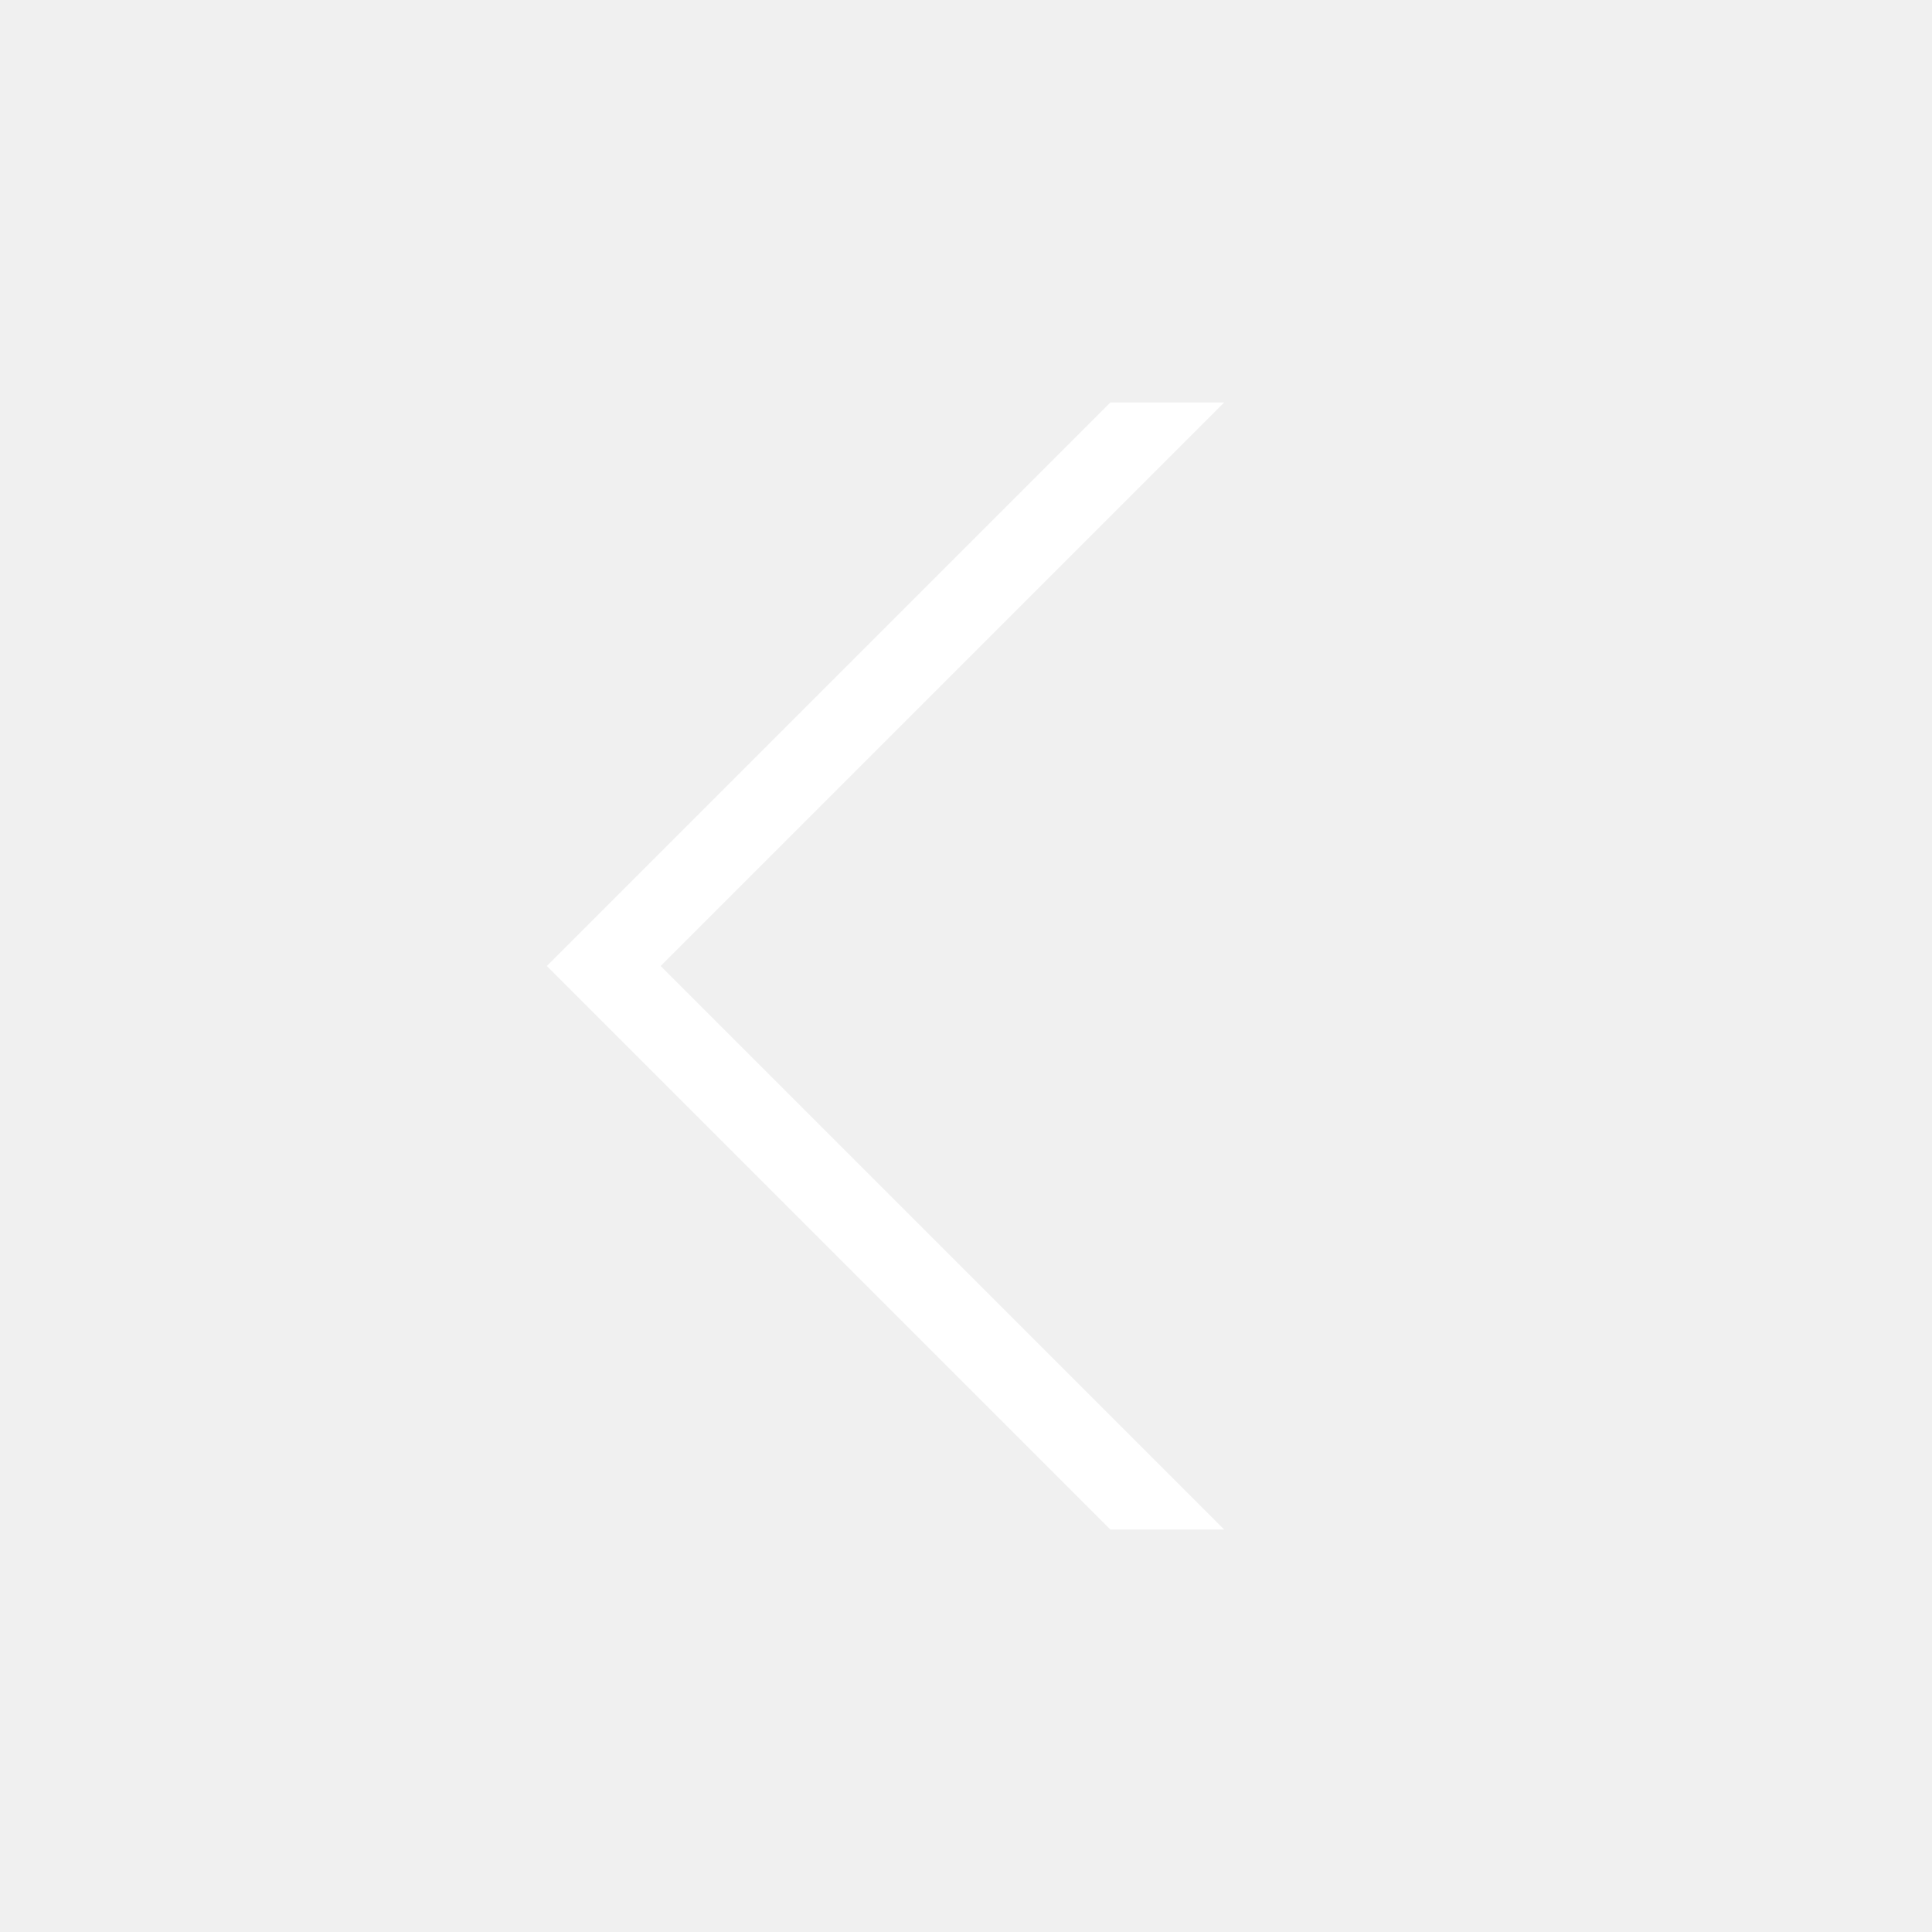
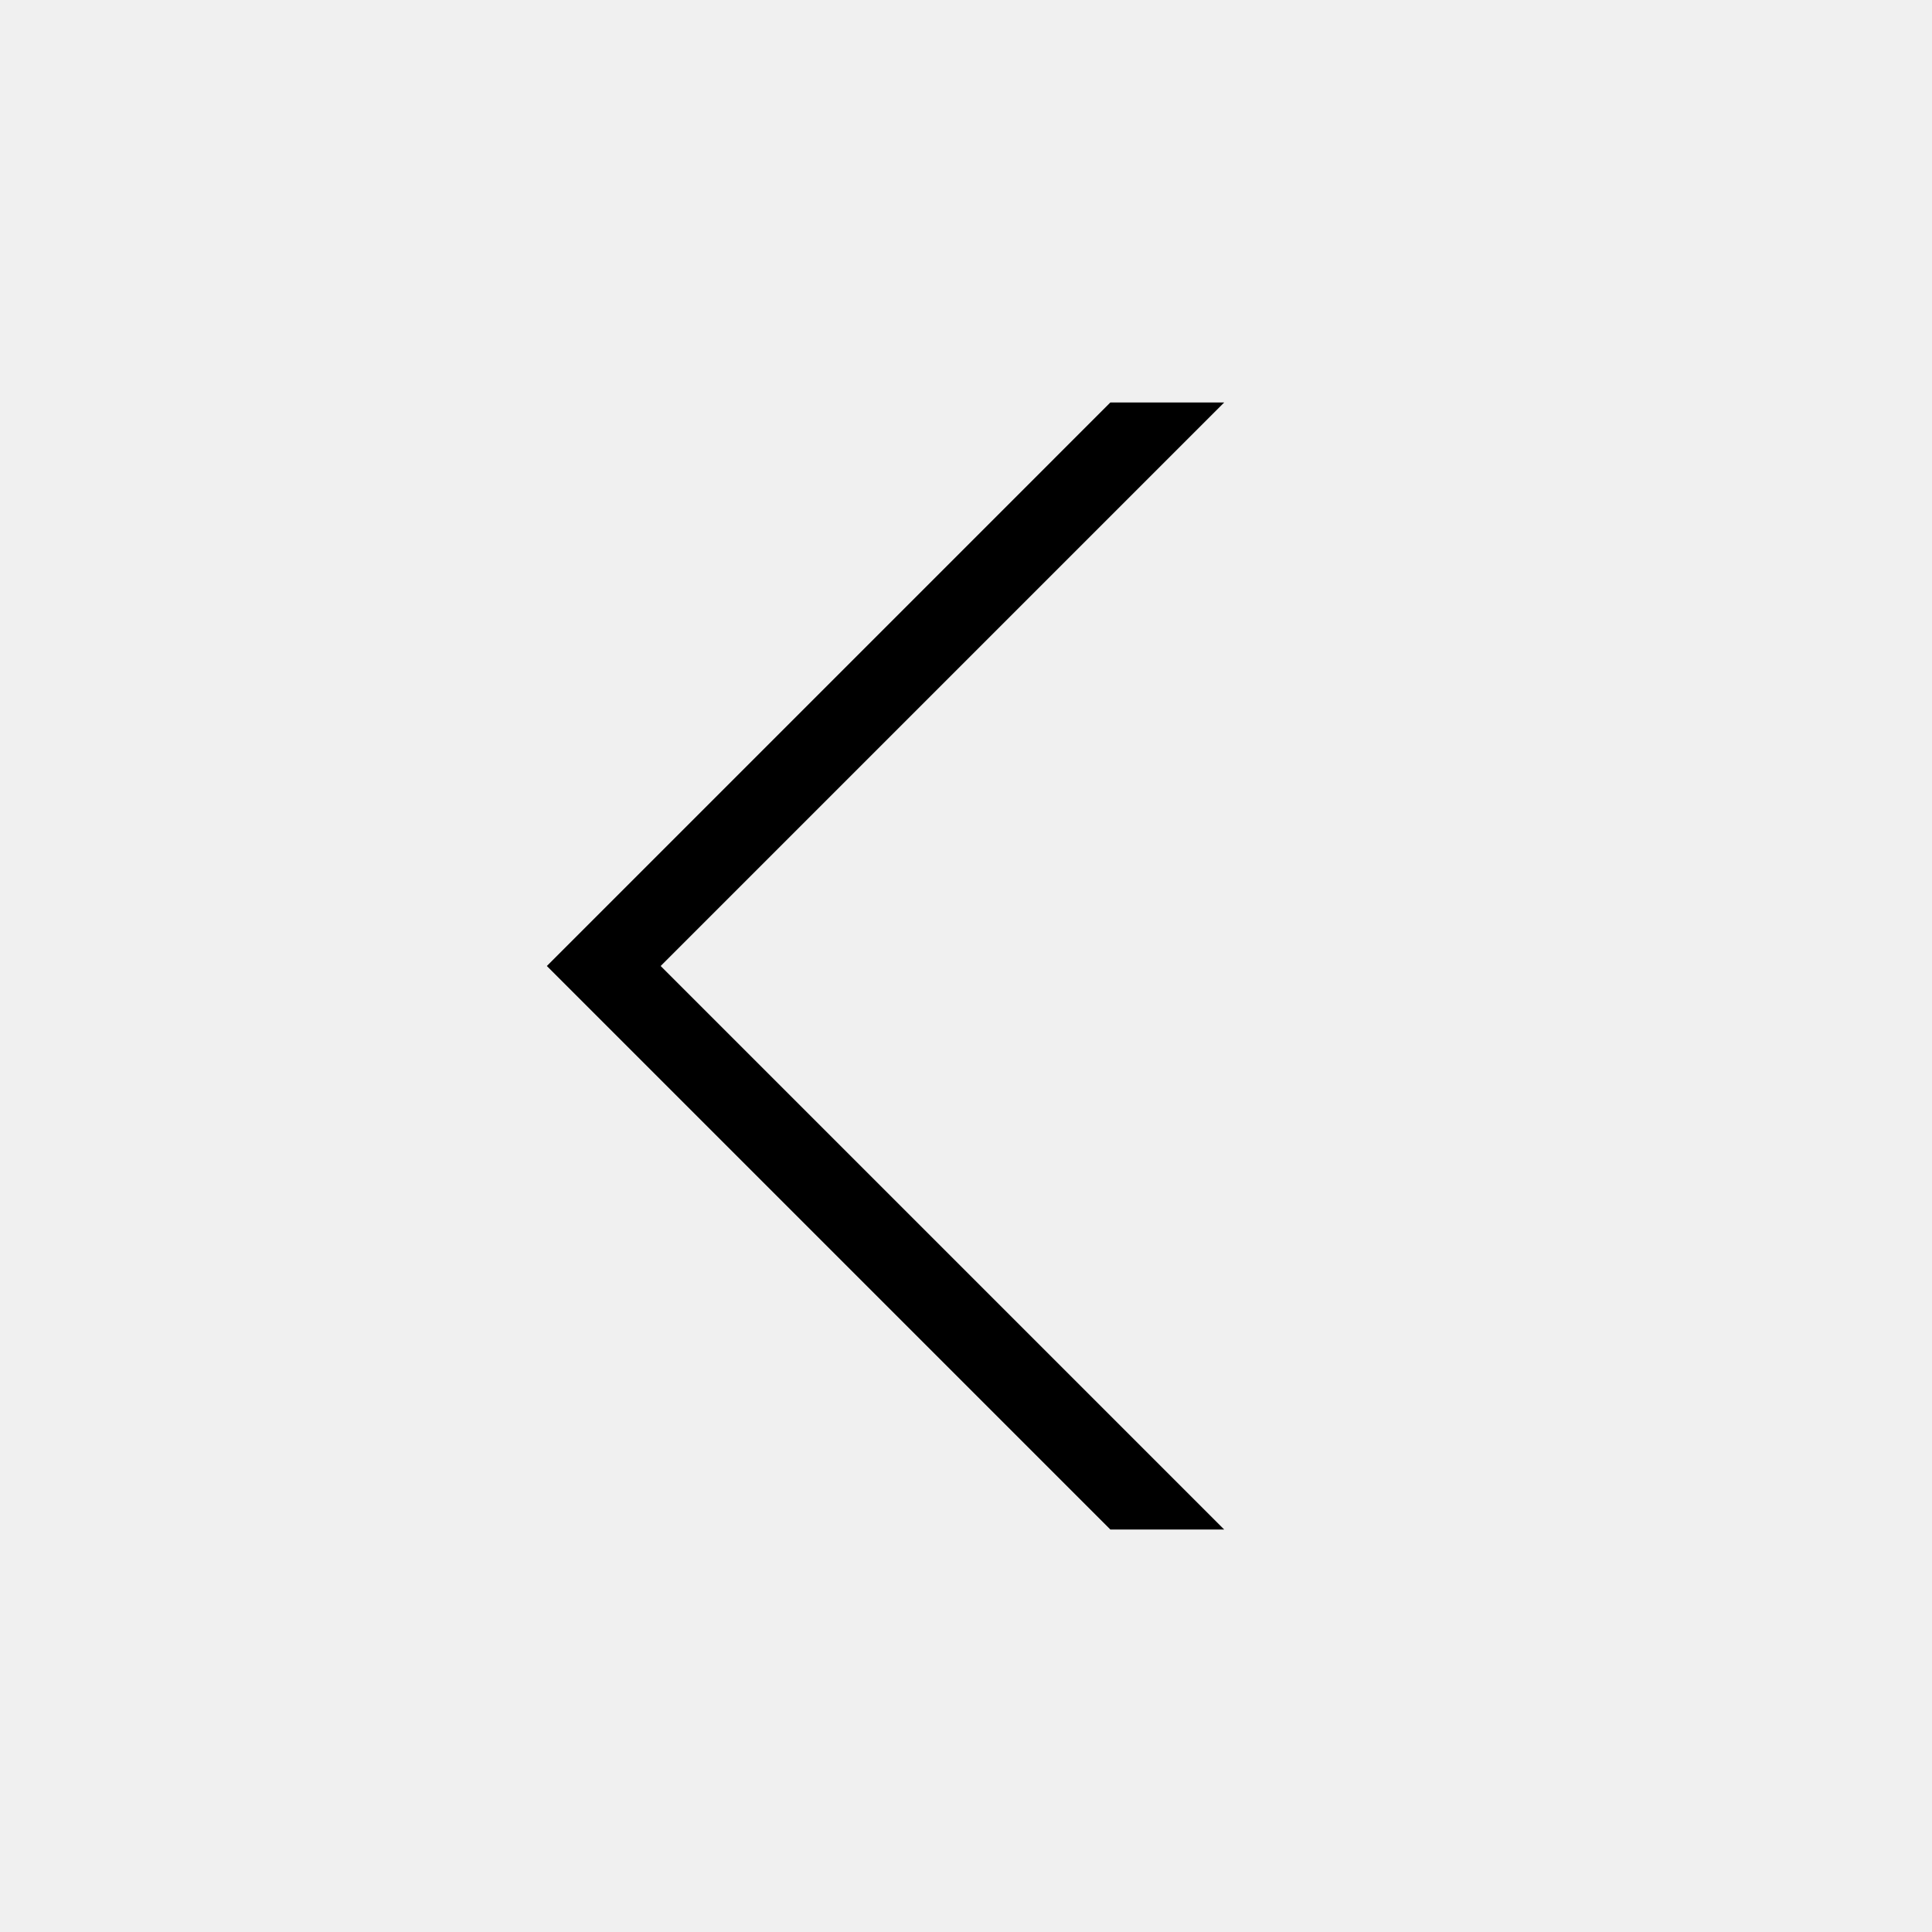
<svg xmlns="http://www.w3.org/2000/svg" width="64px" height="64px" viewBox="0 0 24 24">
-   <path fill="#ffffff" d="M6.793 12l7-7h1.414l-7 7 7 7h-1.414z" />
+   <path fill="#000000" d="M6.793 12l7-7h1.414l-7 7 7 7h-1.414z" />
  <path fill="none" d="M0 0h24v24H0z" />
</svg>
